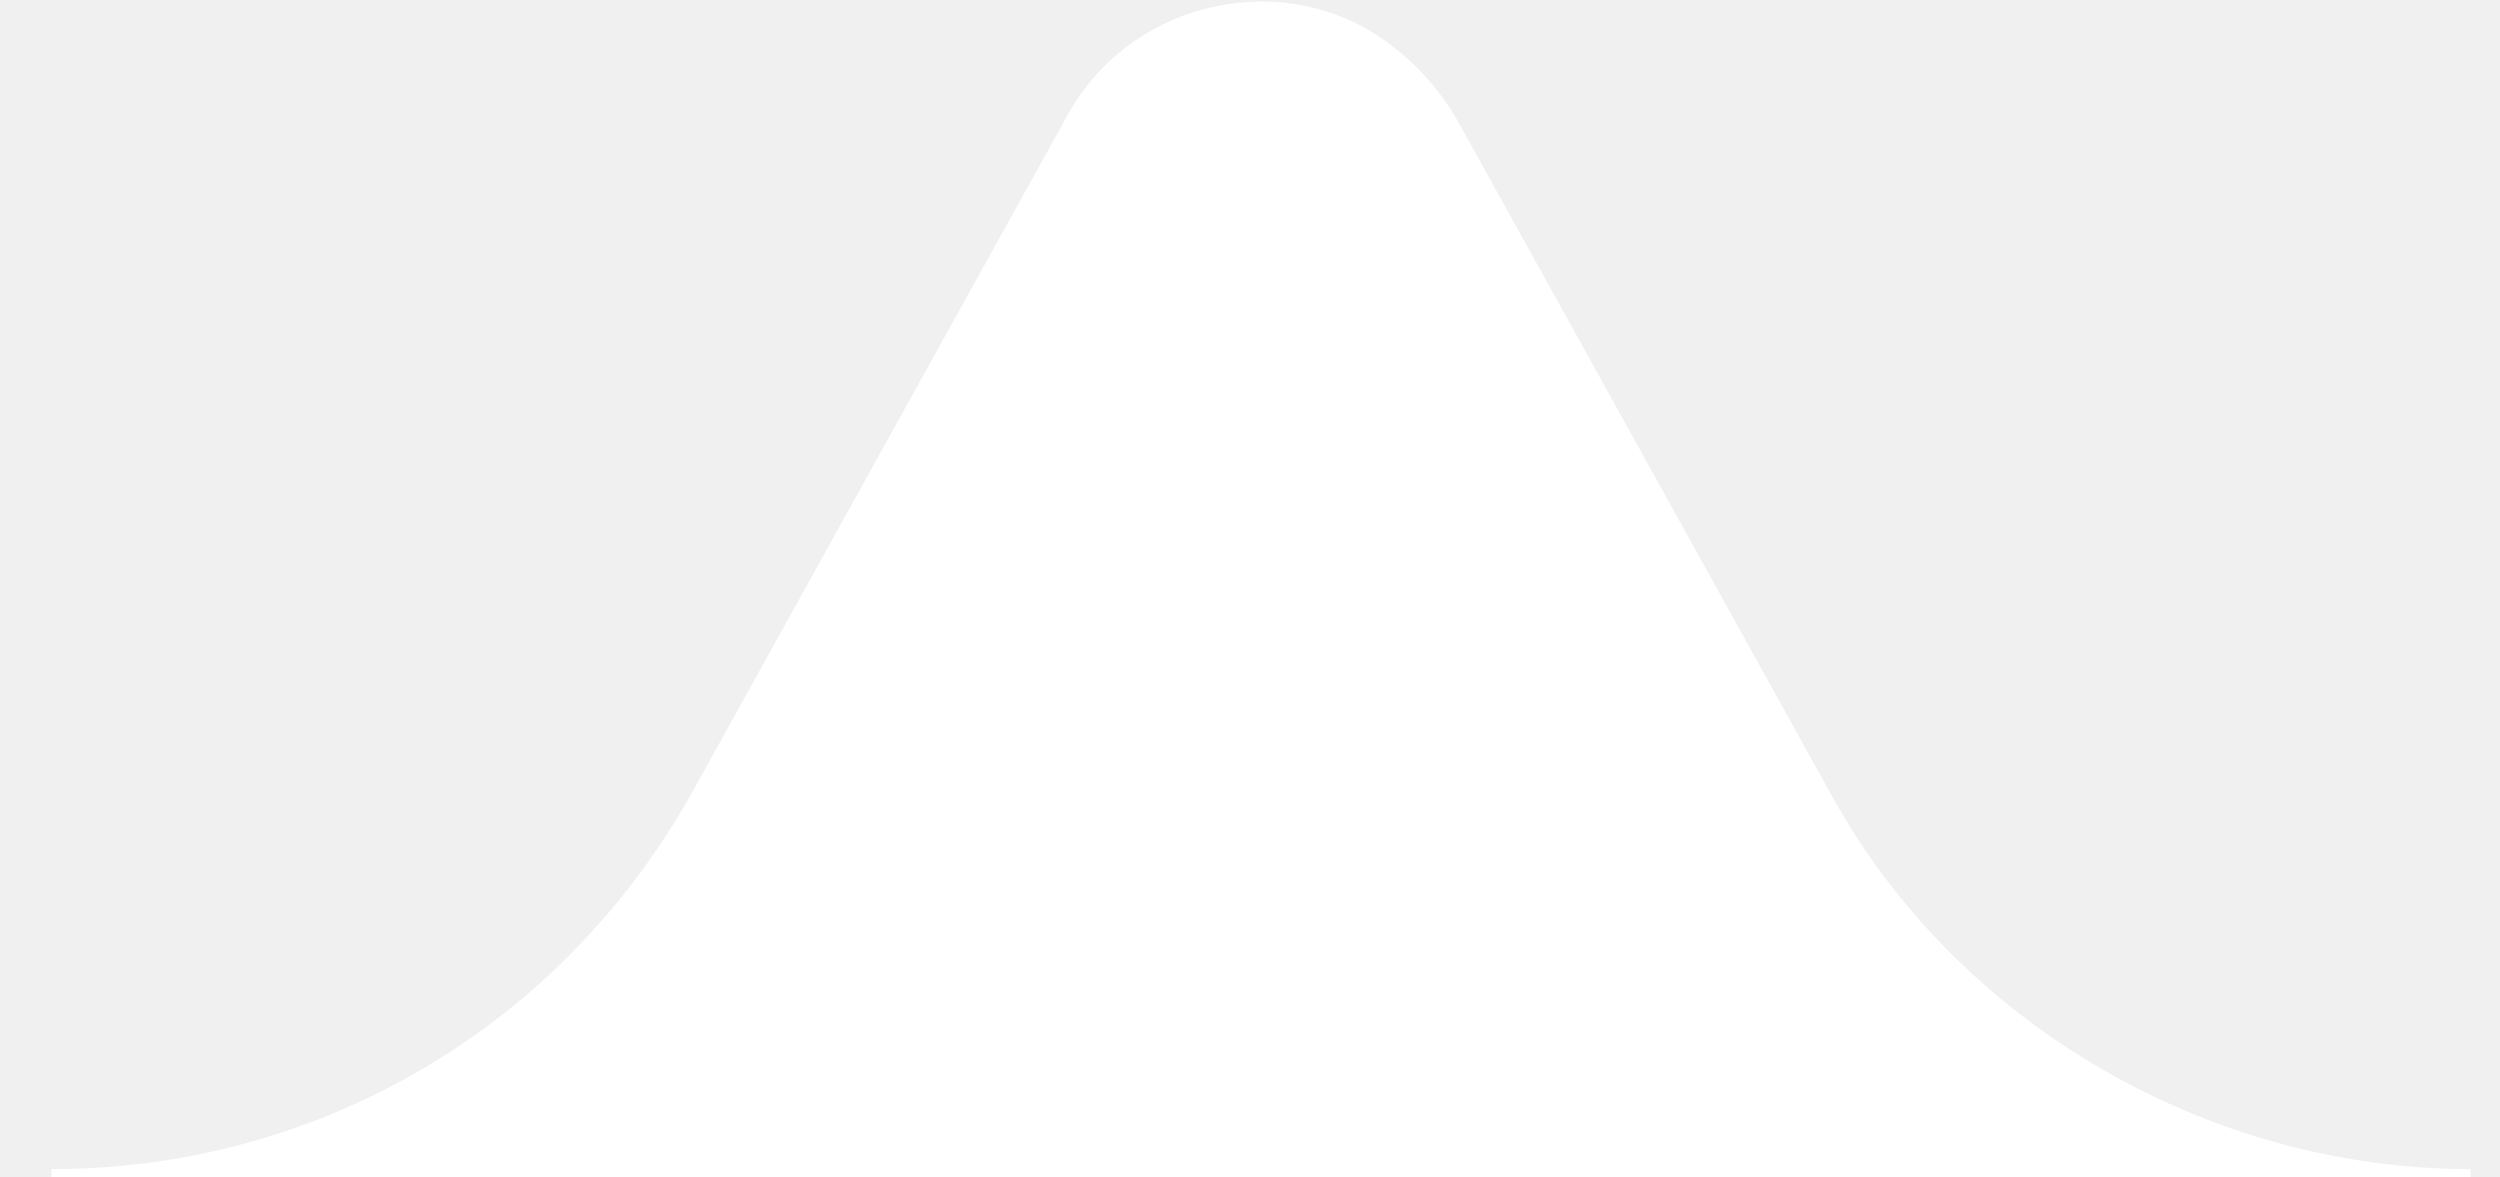
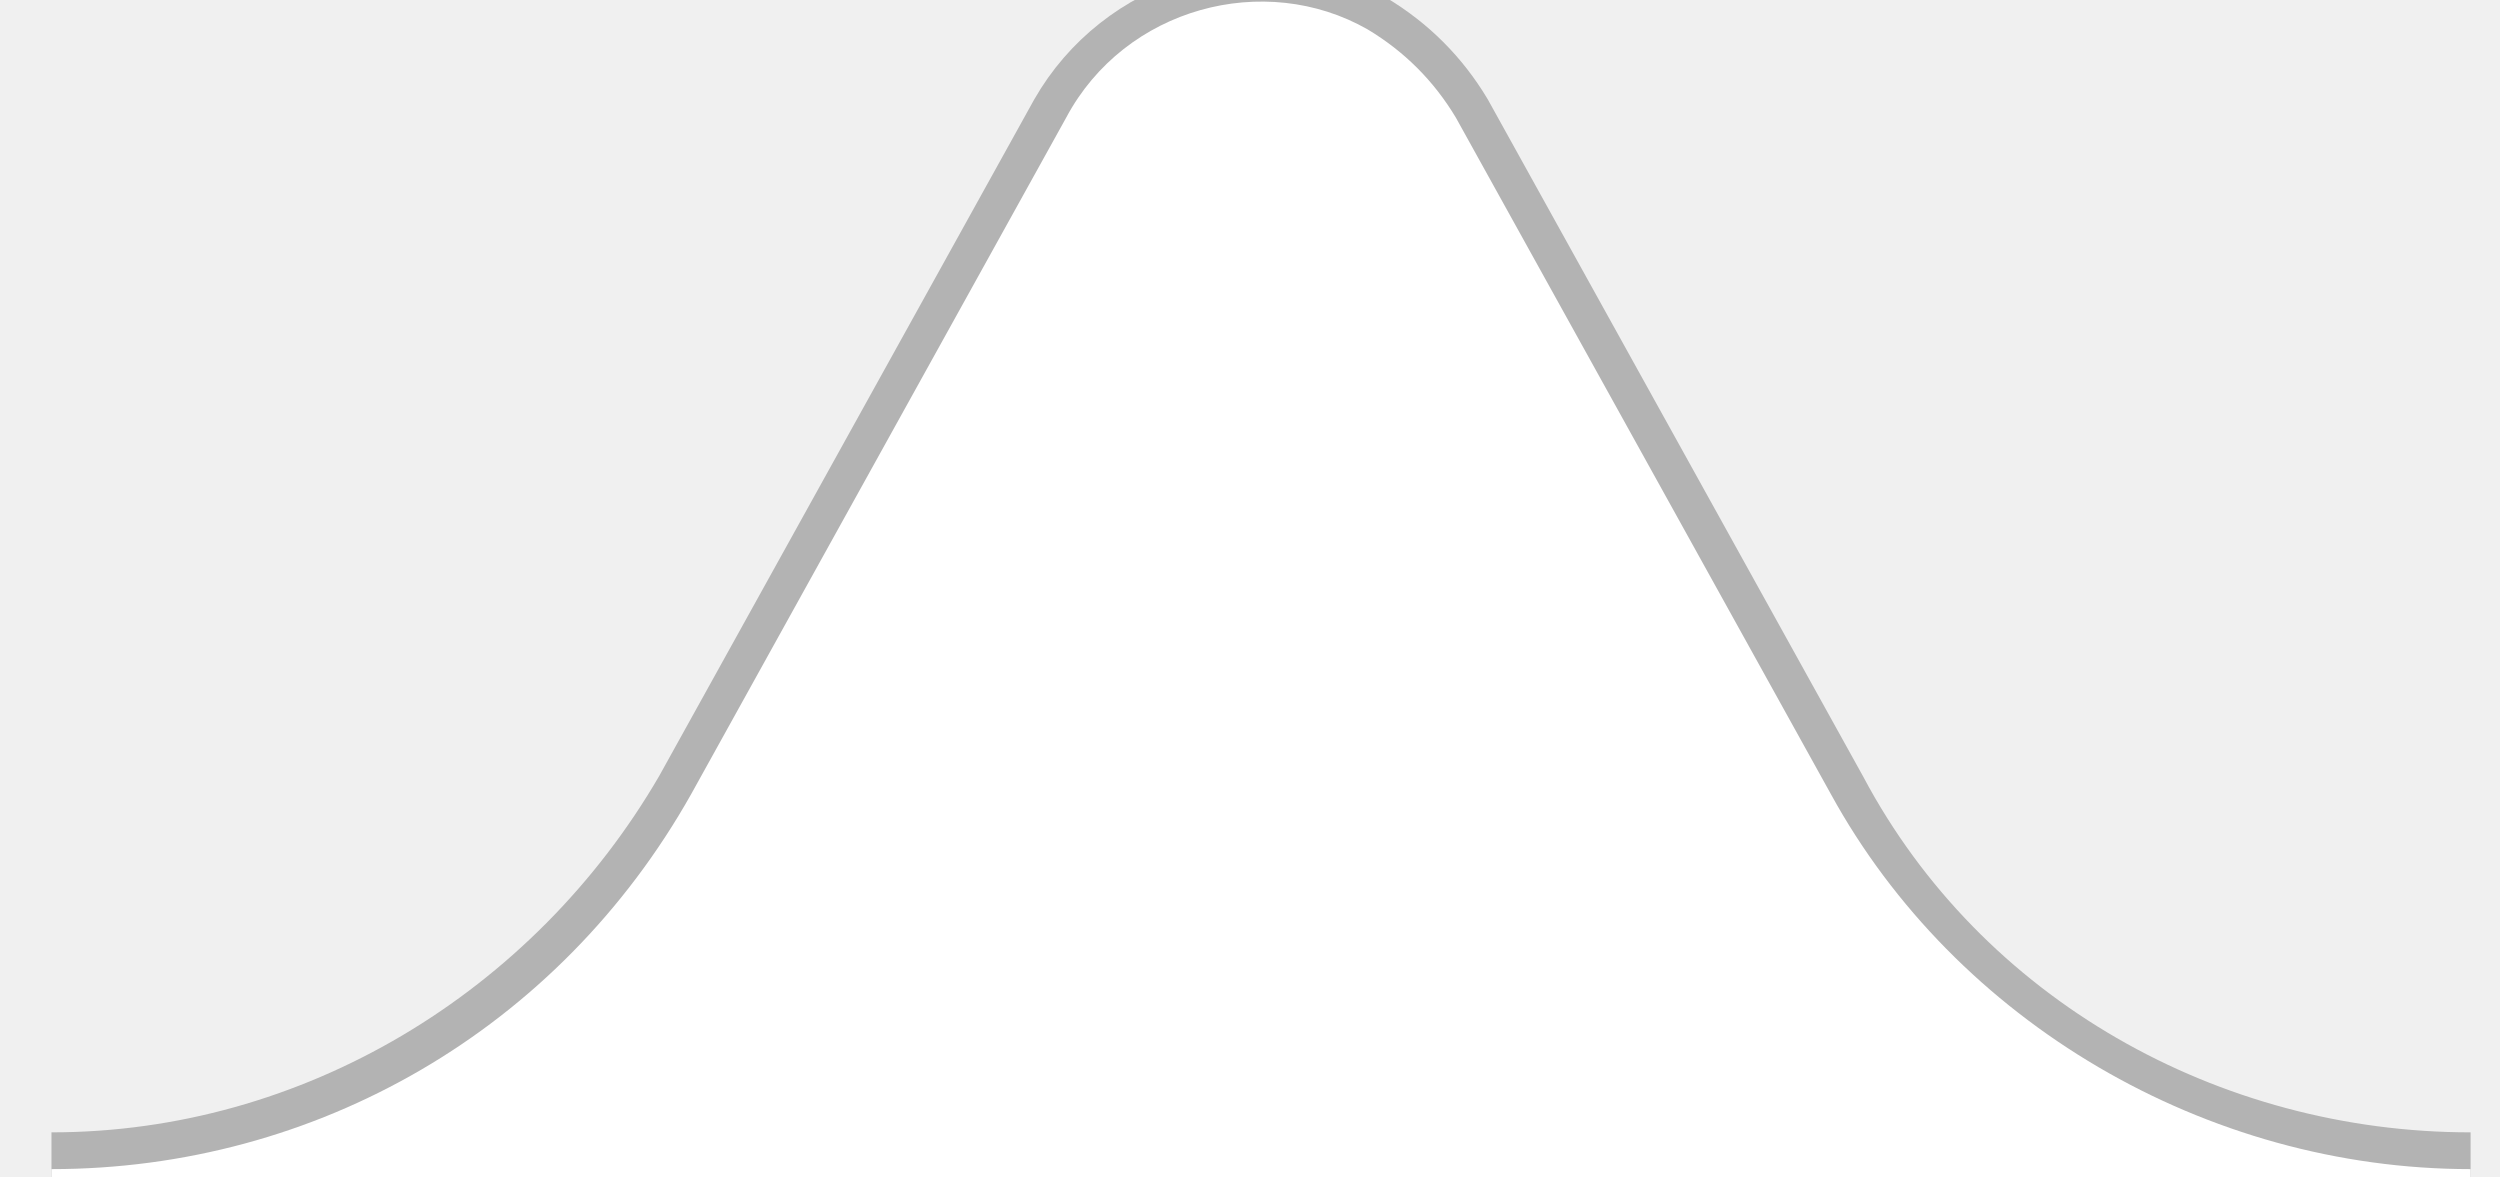
<svg xmlns="http://www.w3.org/2000/svg" version="1.1" viewBox="0 0 34 16" style="enable-background:new 0 0 34 16;" xml:space="preserve">
  <g id="Page-1">
    <g id="Artboard" transform="translate(-157, -56)">
      <g id="Rectangle" transform="translate(157, 56)">
        <g id="path-1">
-           <path id="path-1" fill="none" stroke="#f0f0f0" d="M0.7,15.9c3.6,0,6.9-2,8.7-5.1l5.1-9.2c0.8-1.4,2.6-2,4.1-1.2c0.5,0.3,0.9,0.7,1.2,1.2      l5.1,9.2c1.7,3.2,5.1,5.1,8.7,5.1" />
+           <path id="path-1" fill="none" stroke="#b3b3b3" d="M0.7,15.9c3.6,0,6.9-2,8.7-5.1l5.1-9.2c0.8-1.4,2.6-2,4.1-1.2c0.5,0.3,0.9,0.7,1.2,1.2      l5.1,9.2c1.7,3.2,5.1,5.1,8.7,5.1" />
        </g>
      </g>
    </g>
    <path fill="#FFFFFF" d="M24.9,10.8l-5.1-9.2c-0.3-0.5-0.7-0.9-1.2-1.2c-1.4-0.8-3.3-0.3-4.1,1.2l-5.1,9.2c-1.8,3.2-5.1,5.1-8.7,5.1   v2.9h32.9v-2.9C30,15.9,26.6,13.9,24.9,10.8z" />
  </g>
</svg>
